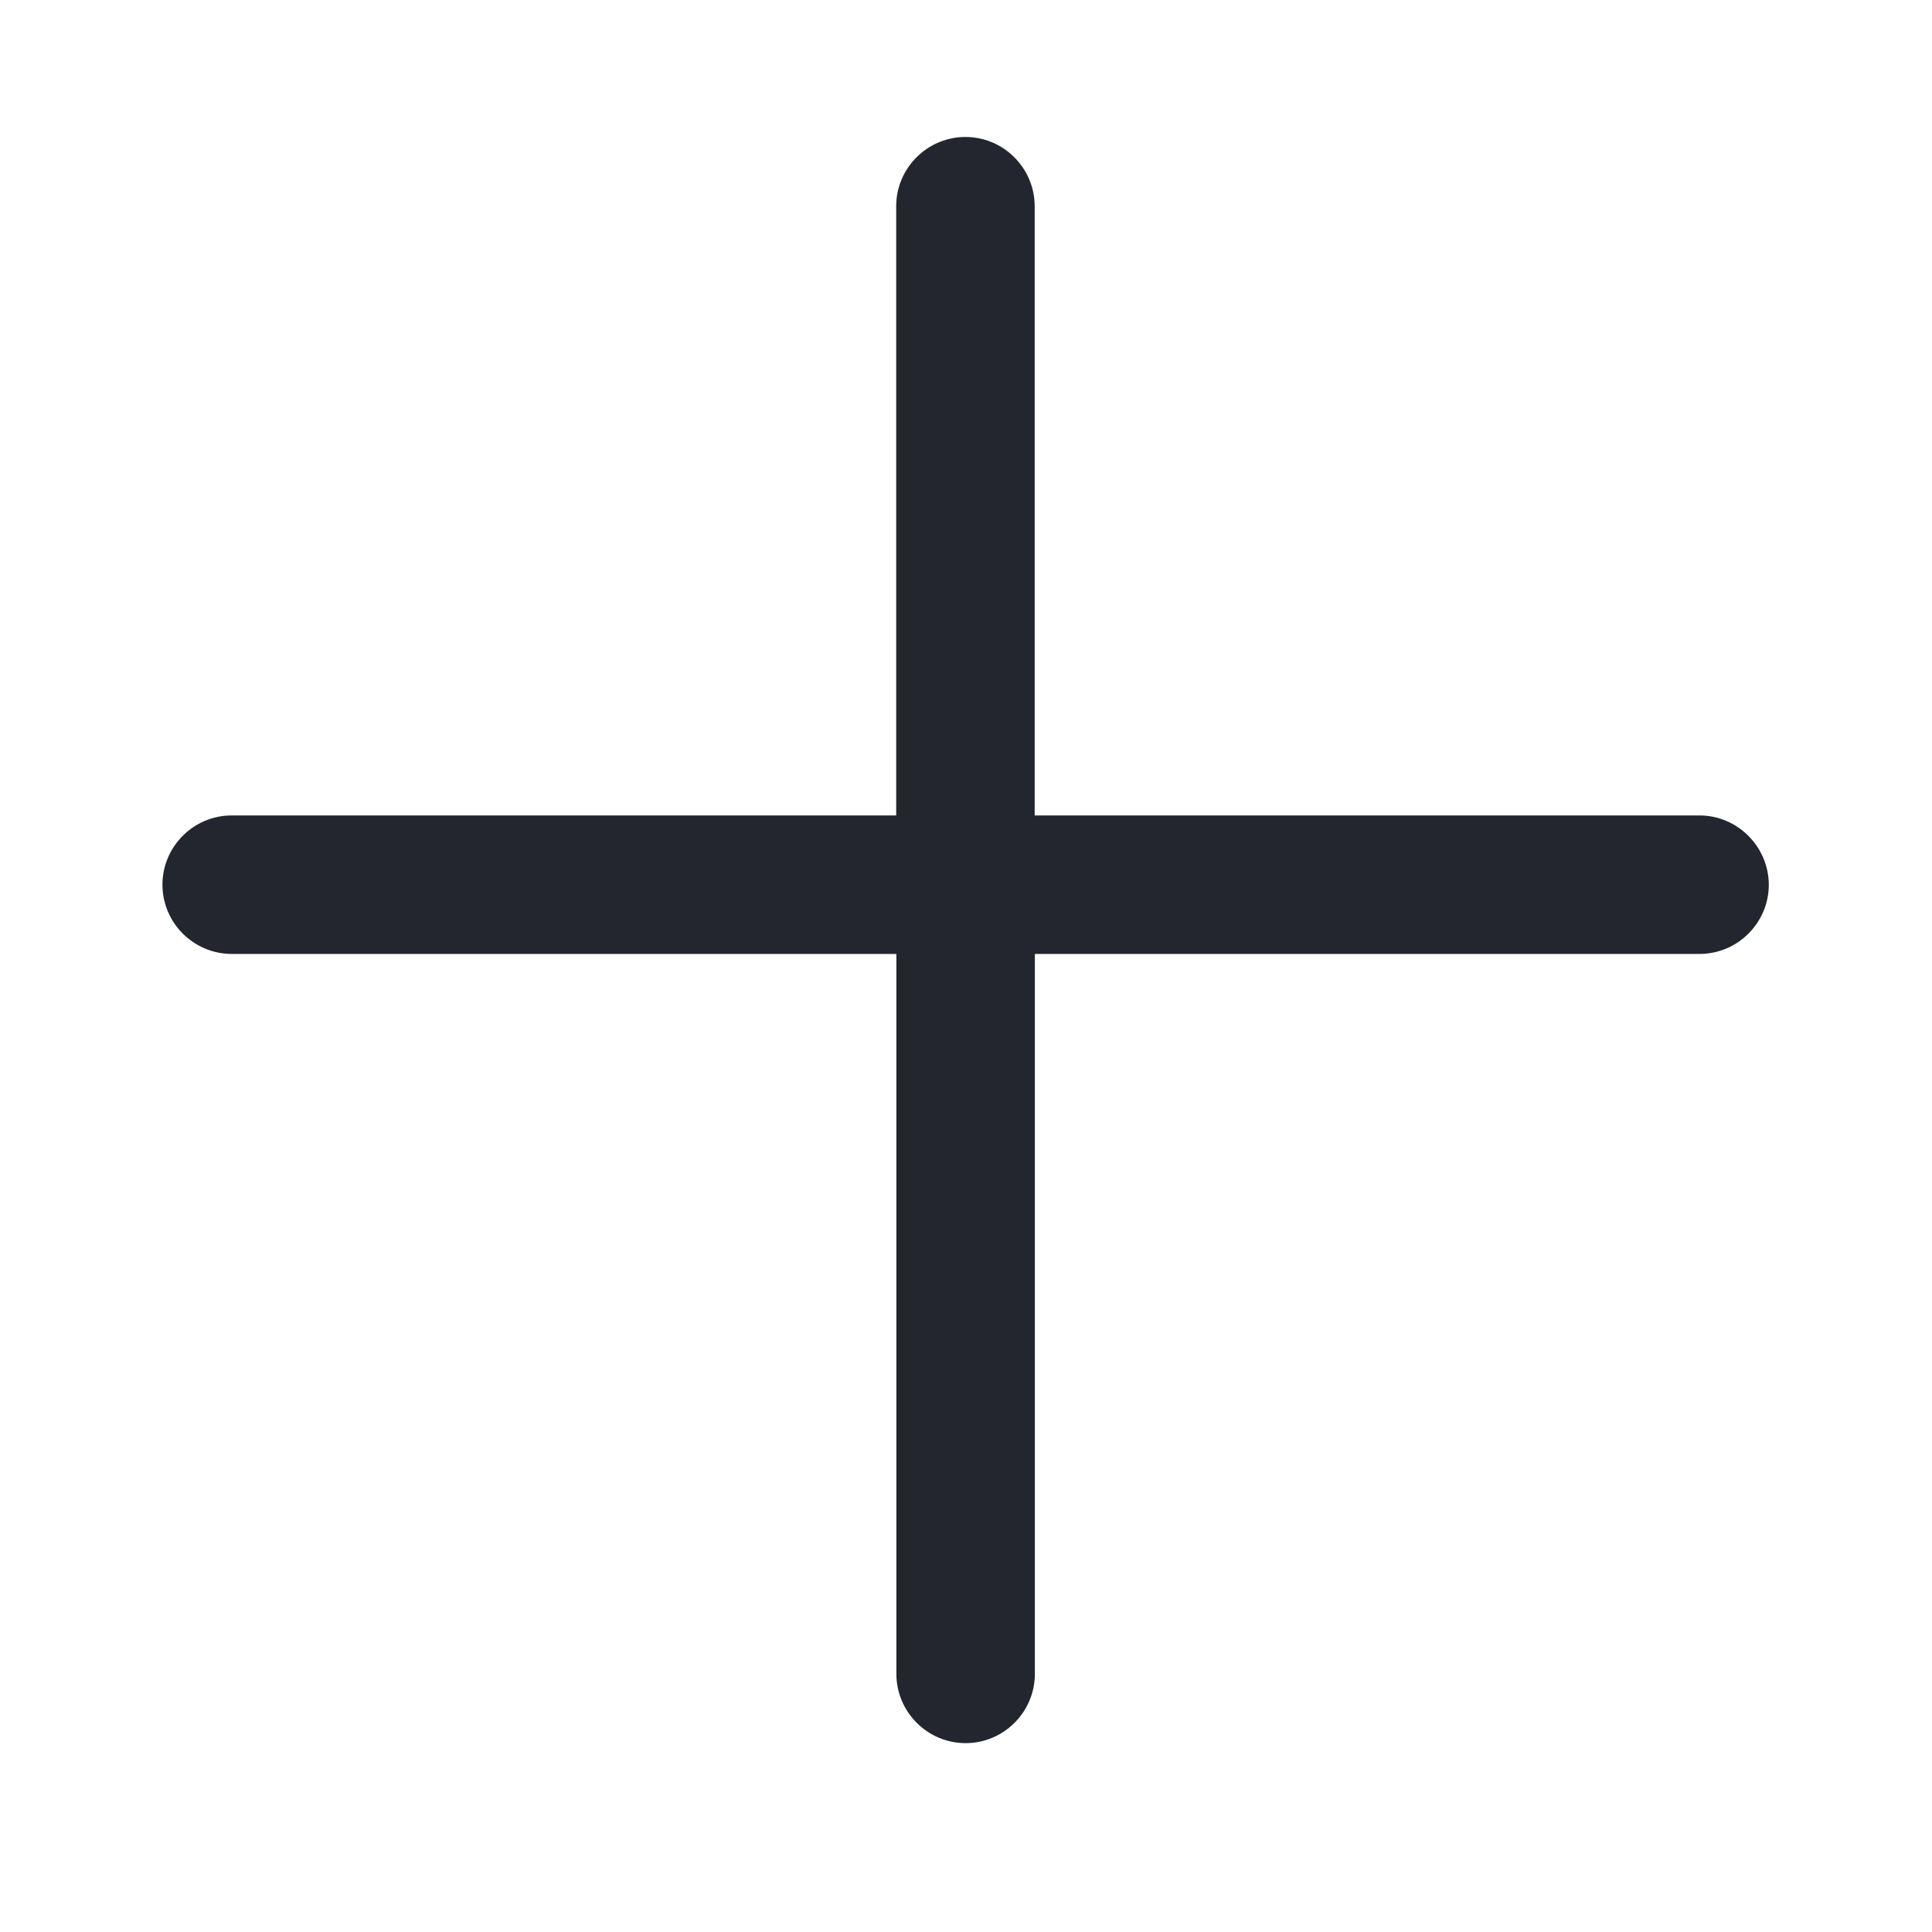
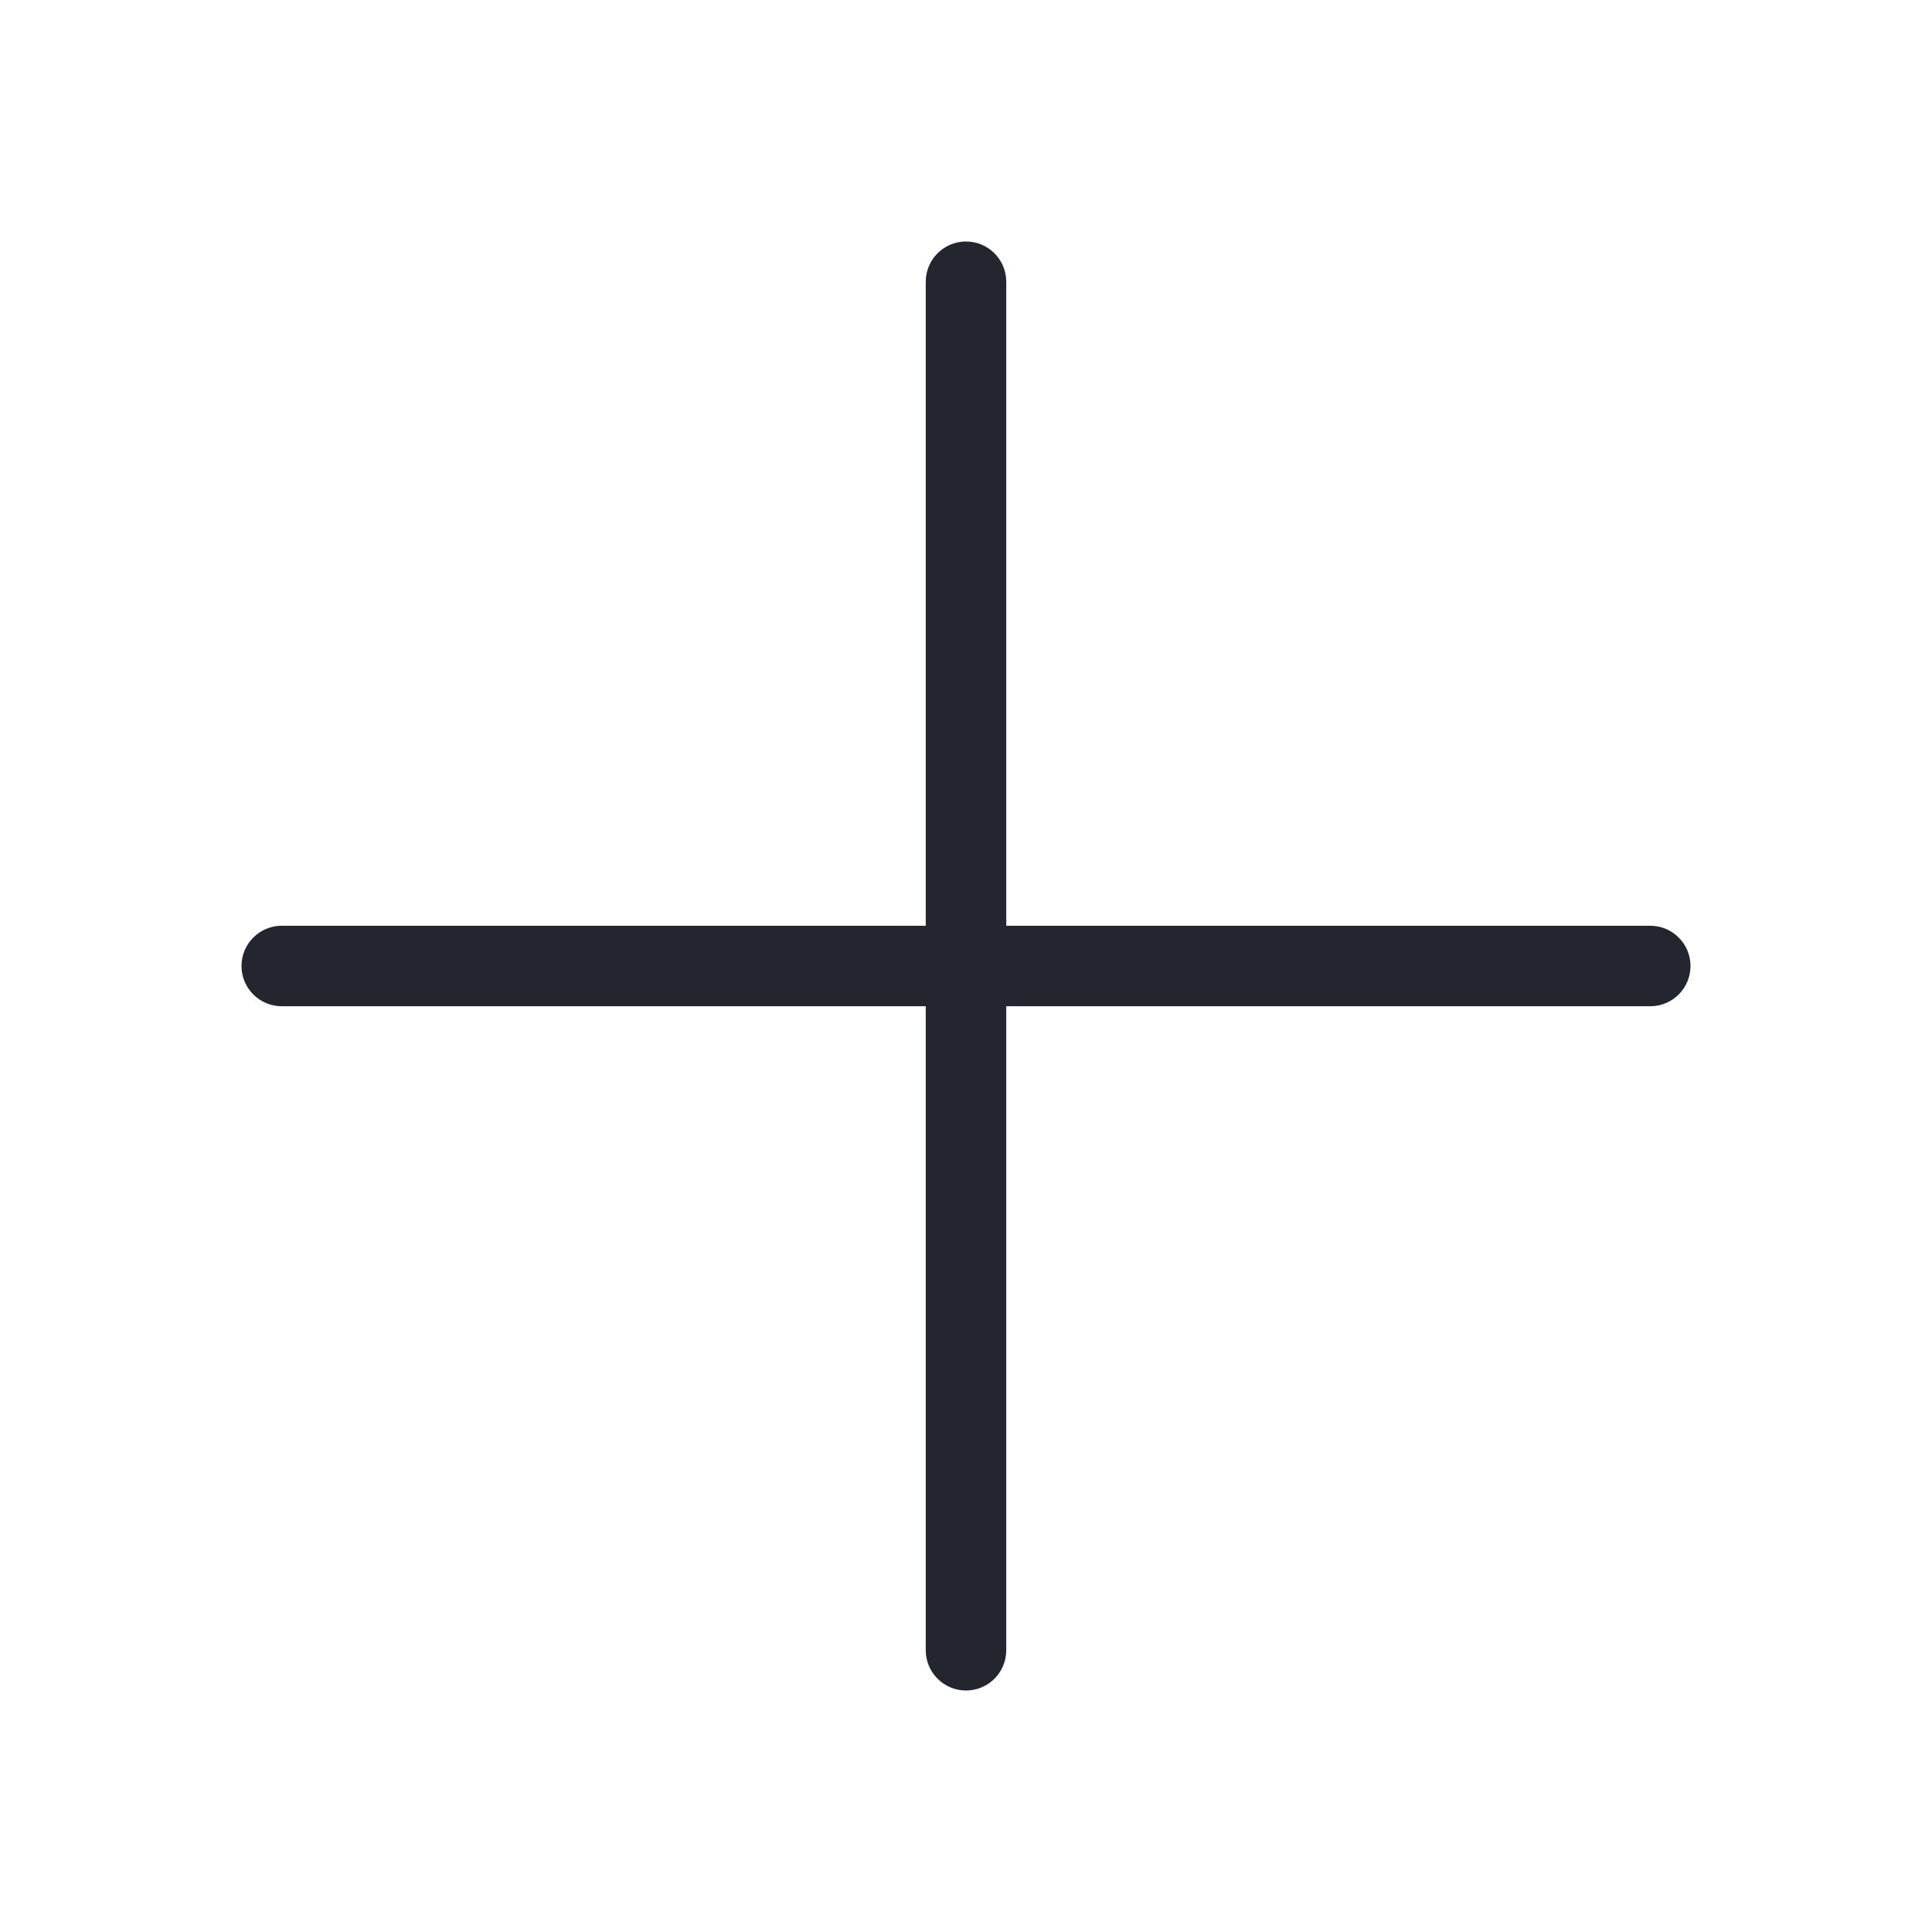
- <svg xmlns="http://www.w3.org/2000/svg" t="1604568302054" class="icon" viewBox="0 0 1024 1024" version="1.1" p-id="2851" width="200" height="200">
+ <svg xmlns="http://www.w3.org/2000/svg" t="1608191061912" class="icon" viewBox="0 0 1024 1024" version="1.1" p-id="3652" width="200" height="200">
  <defs>
    <style type="text/css" />
  </defs>
-   <path d="M900.7 432.2H548.4V109.3c0-20.2-16.5-36.7-36.7-36.7-20.2 0-36.7 16.5-36.7 36.7v322.9H122.8c-20.2 0-36.7 16.5-36.7 36.7 0 20.2 16.5 36.7 36.7 36.7h352.3v381.6c0 20.2 16.5 36.7 36.7 36.7 20.2 0 36.7-16.5 36.7-36.7V505.6h352.3c20.2 0 36.7-16.5 36.7-36.7-0.1-20.2-16.6-36.7-36.8-36.7z" p-id="2852" fill="#23262E" />
+   <path d="M874.667 490.667H533.333V149.333a21.333 21.333 0 0 0-42.667 0v341.333H149.333a21.333 21.333 0 0 0 0 42.667h341.333v341.333a21.333 21.333 0 0 0 42.667 0V533.333h341.333a21.333 21.333 0 0 0 0-42.667z" p-id="3653" fill="#23262E" />
</svg>
